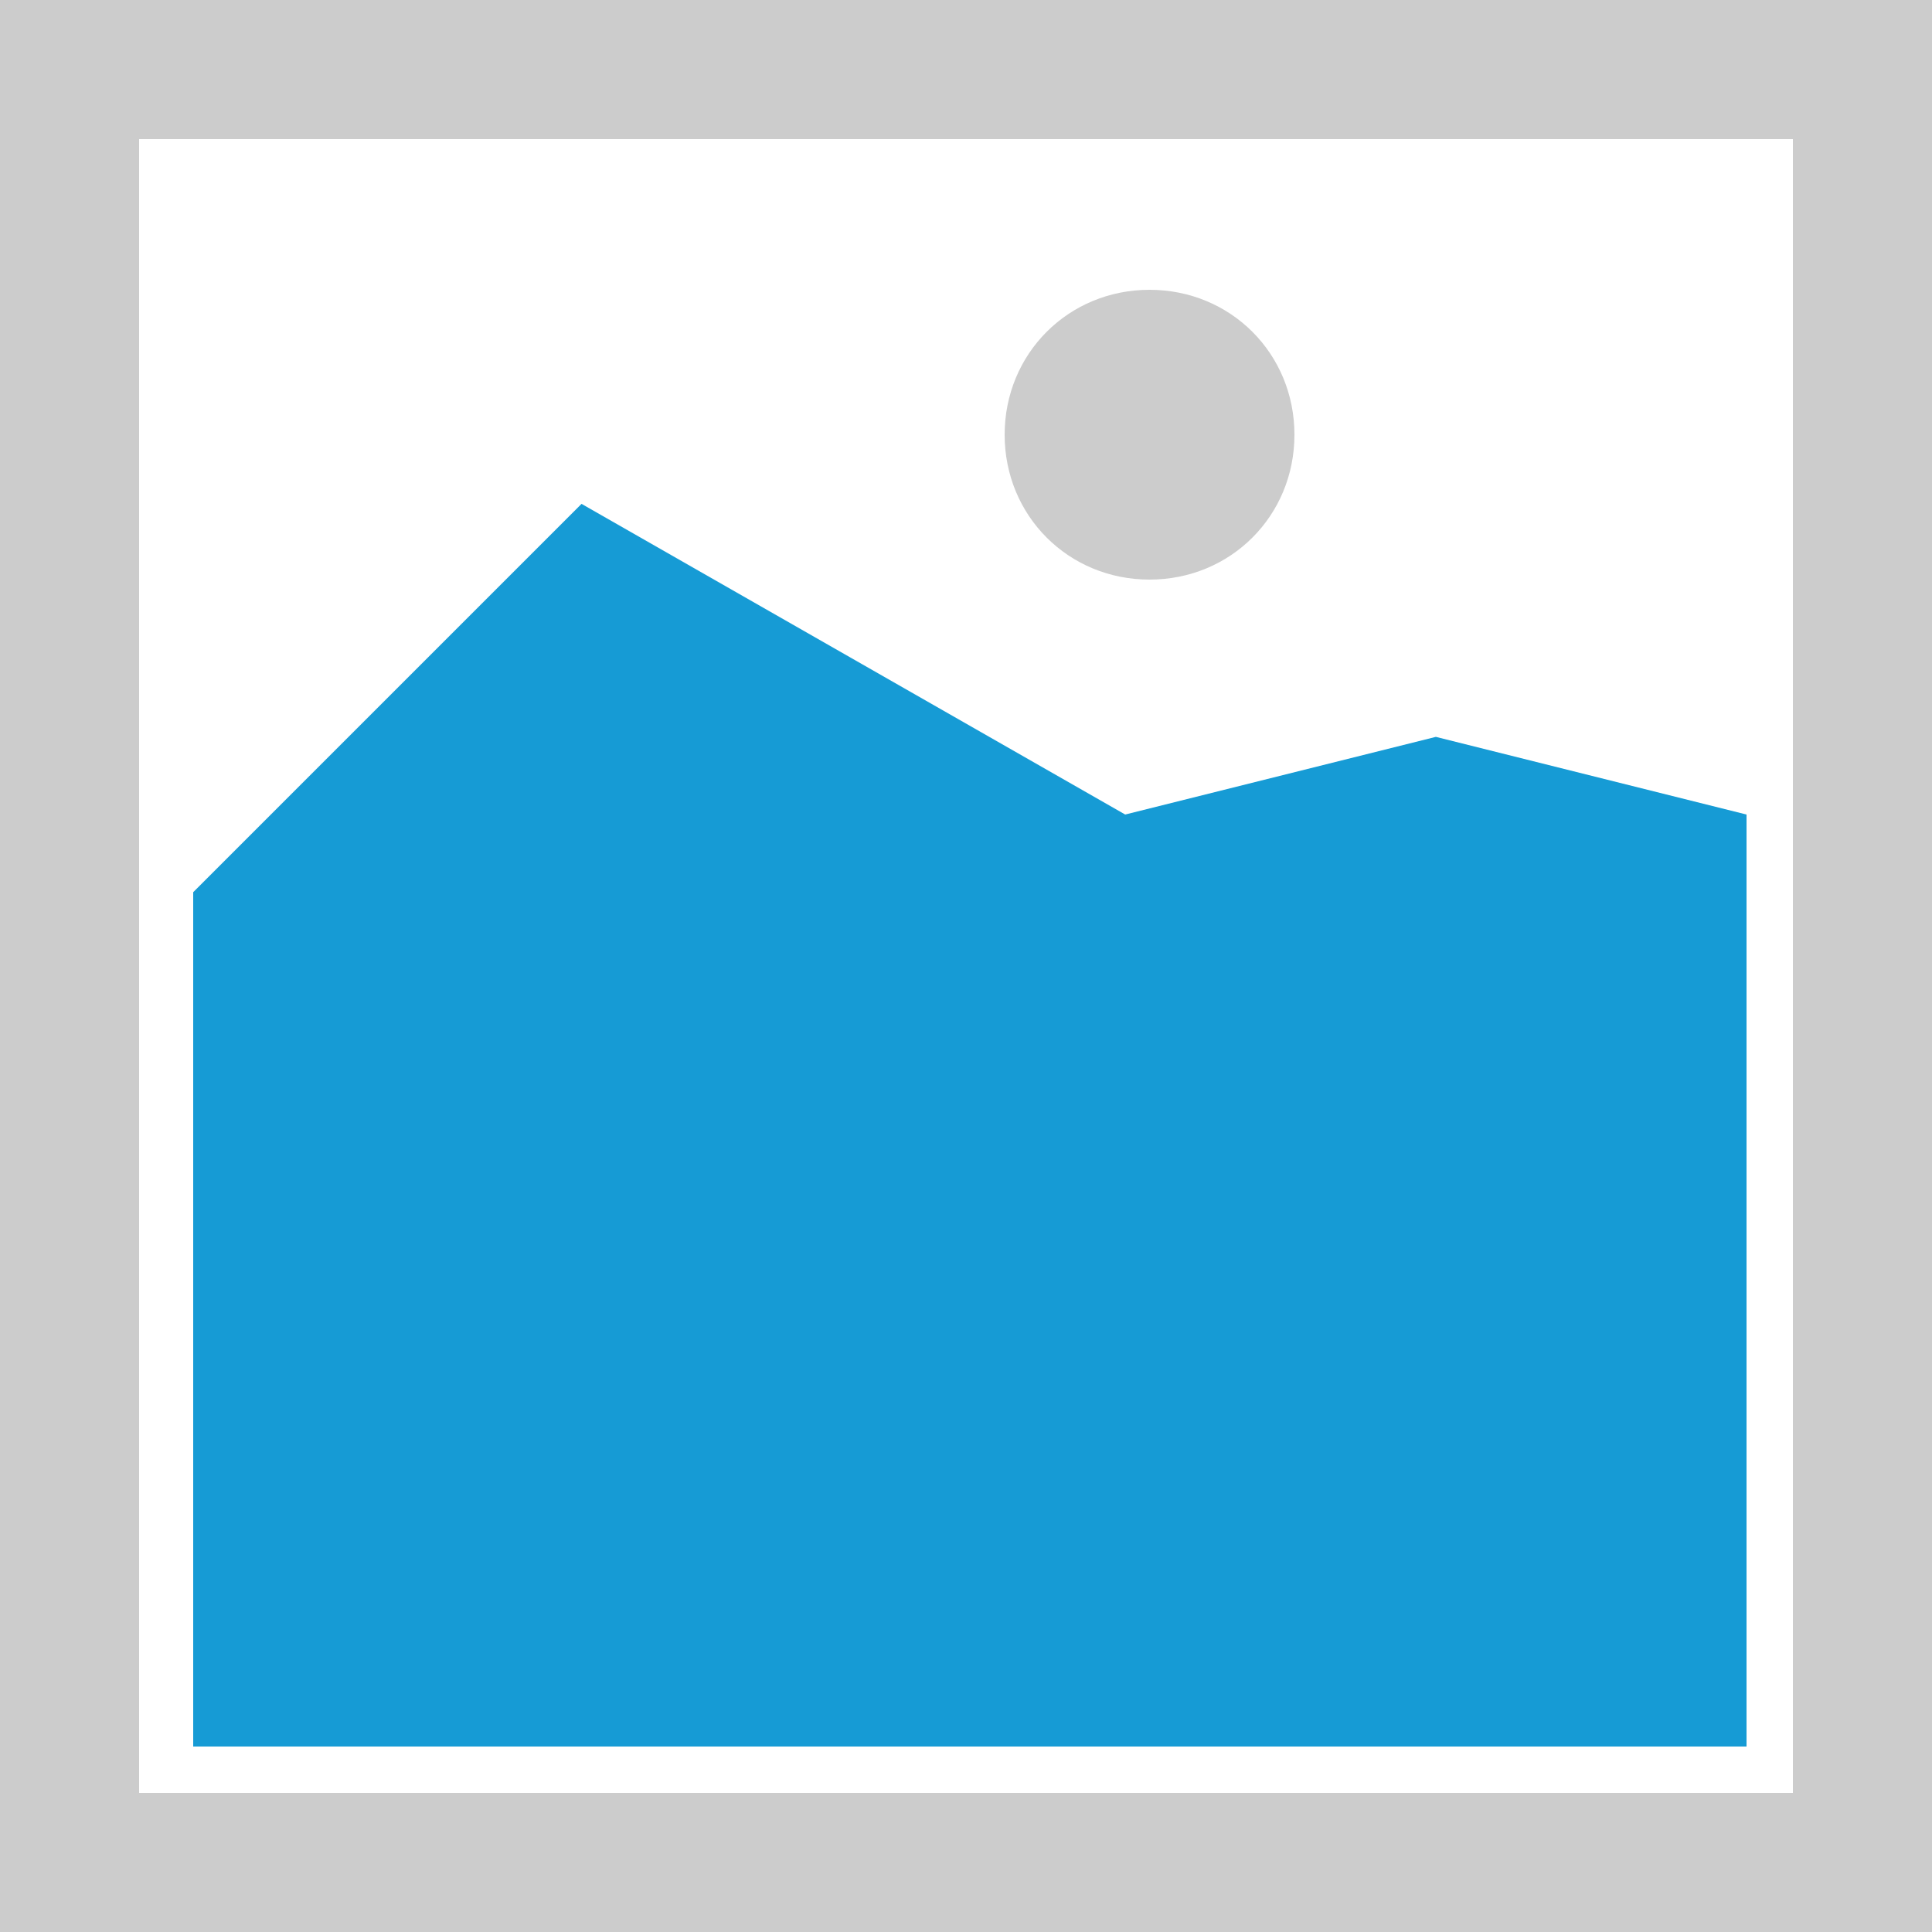
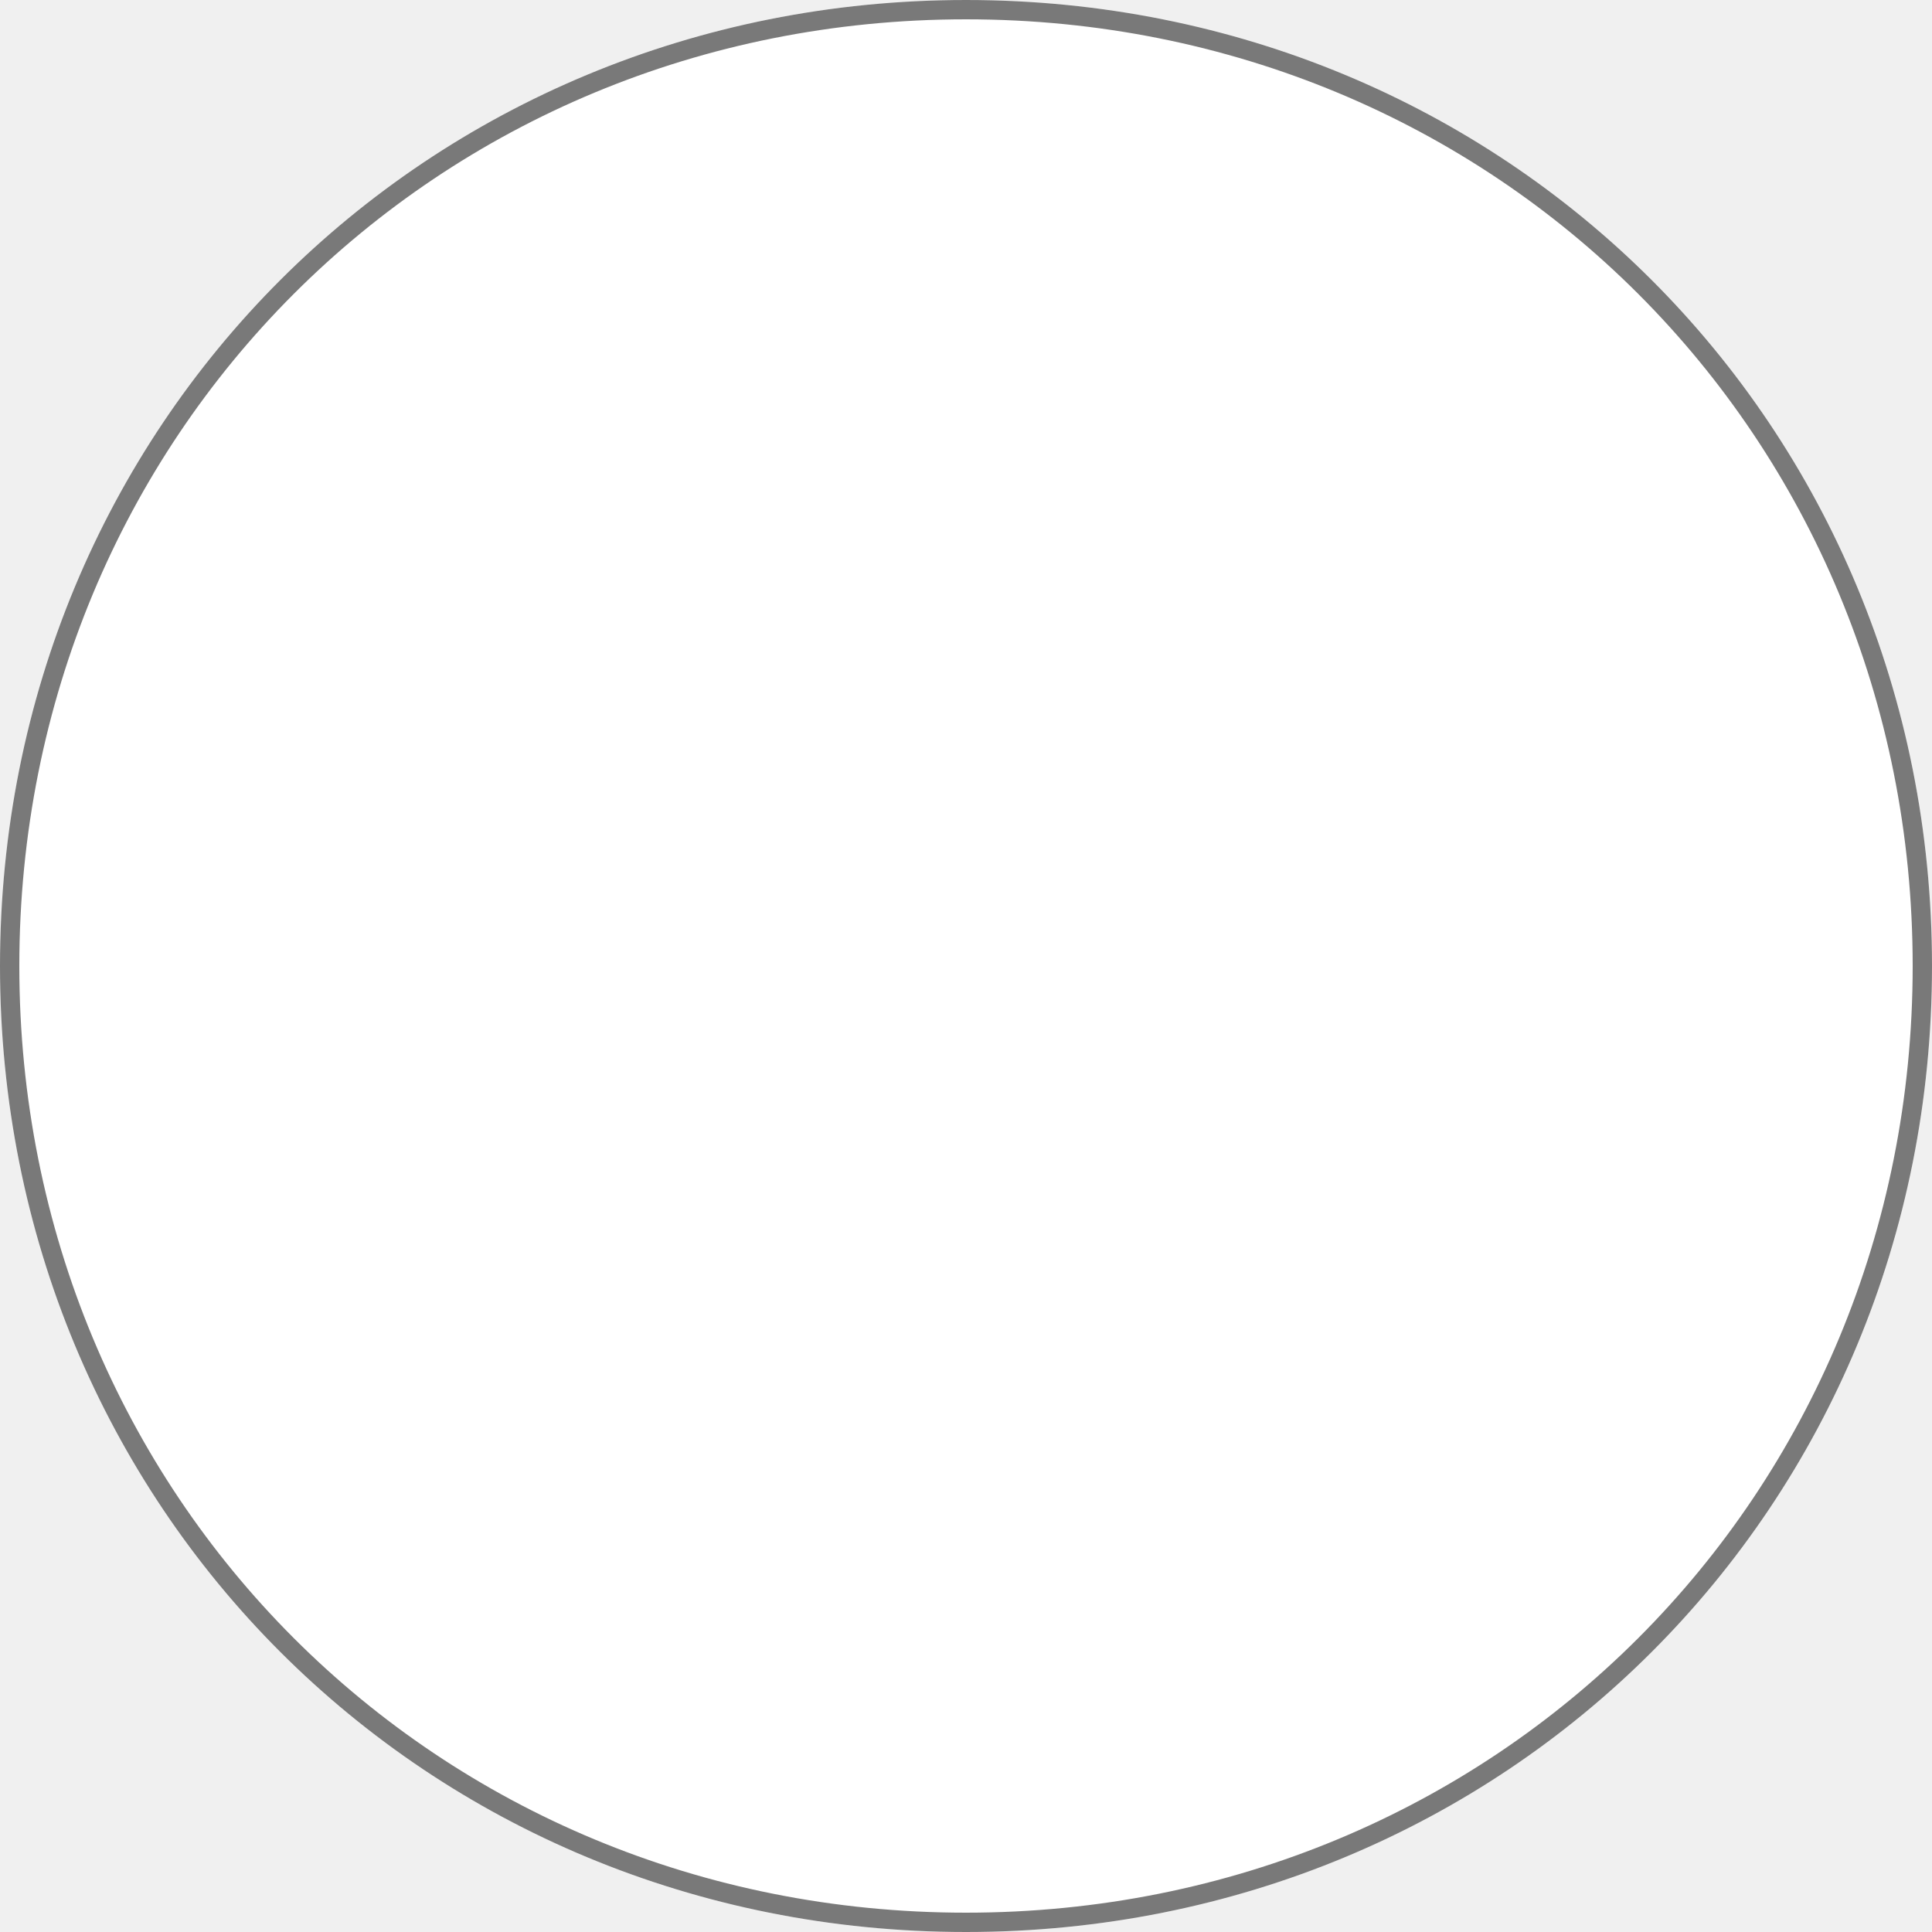
- <svg xmlns="http://www.w3.org/2000/svg" version="1.1" width="250px" height="250px">
-   <g transform="matrix(1 0 0 1 -65 -64 )">
-     <path d="M 65 64  L 315 64  L 315 314  L 65 314  L 65 64  " fill-rule="nonzero" fill="#cccccc" stroke="none" />
-     <path d="M 83 82  L 297 82  L 297 296  L 83 296  L 83 82  " fill-rule="nonzero" fill="#ffffff" stroke="none" />
-     <path d="M 213.75 139  C 203.25 139  195 130.75  195 120.25  C 195 109.75  203.25 101.5  213.75 101.5  C 224.25 101.5  232.5 109.75  232.5 120.25  C 232.5 130.75  224.25 139  213.75 139  " fill-rule="nonzero" fill="#cccccc" stroke="none" />
-     <path d="M 90 290  L 90 179.45  L 140.25 129.2  L 210.6 169.4  L 250.8 159.35  L 291 169.4  L 291 290  L 90 290  " fill-rule="nonzero" fill="#169bd5" stroke="none" />
+ <svg xmlns="http://www.w3.org/2000/svg" version="1.1" width="100px" height="100px">
+   <g transform="matrix(1 0 0 1 -40 -474 )">
+     <path d="M 90 474  C 118 474  140 496  140 524  C 140 552  118 574  90 574  C 62 574  40 552  40 524  C 40 496  62 474  90 474  Z " fill-rule="nonzero" fill="#ffffff" stroke="none" />
+     <path d="M 90 474.5  C 117.72 474.5  139.5 496.28  139.5 524  C 139.5 551.72  117.72 573.5  90 573.5  C 62.28 573.5  40.5 551.72  40.5 524  C 40.5 496.28  62.28 474.5  90 474.5  Z " stroke-width="1" stroke="#797979" fill="none" />
  </g>
</svg>
